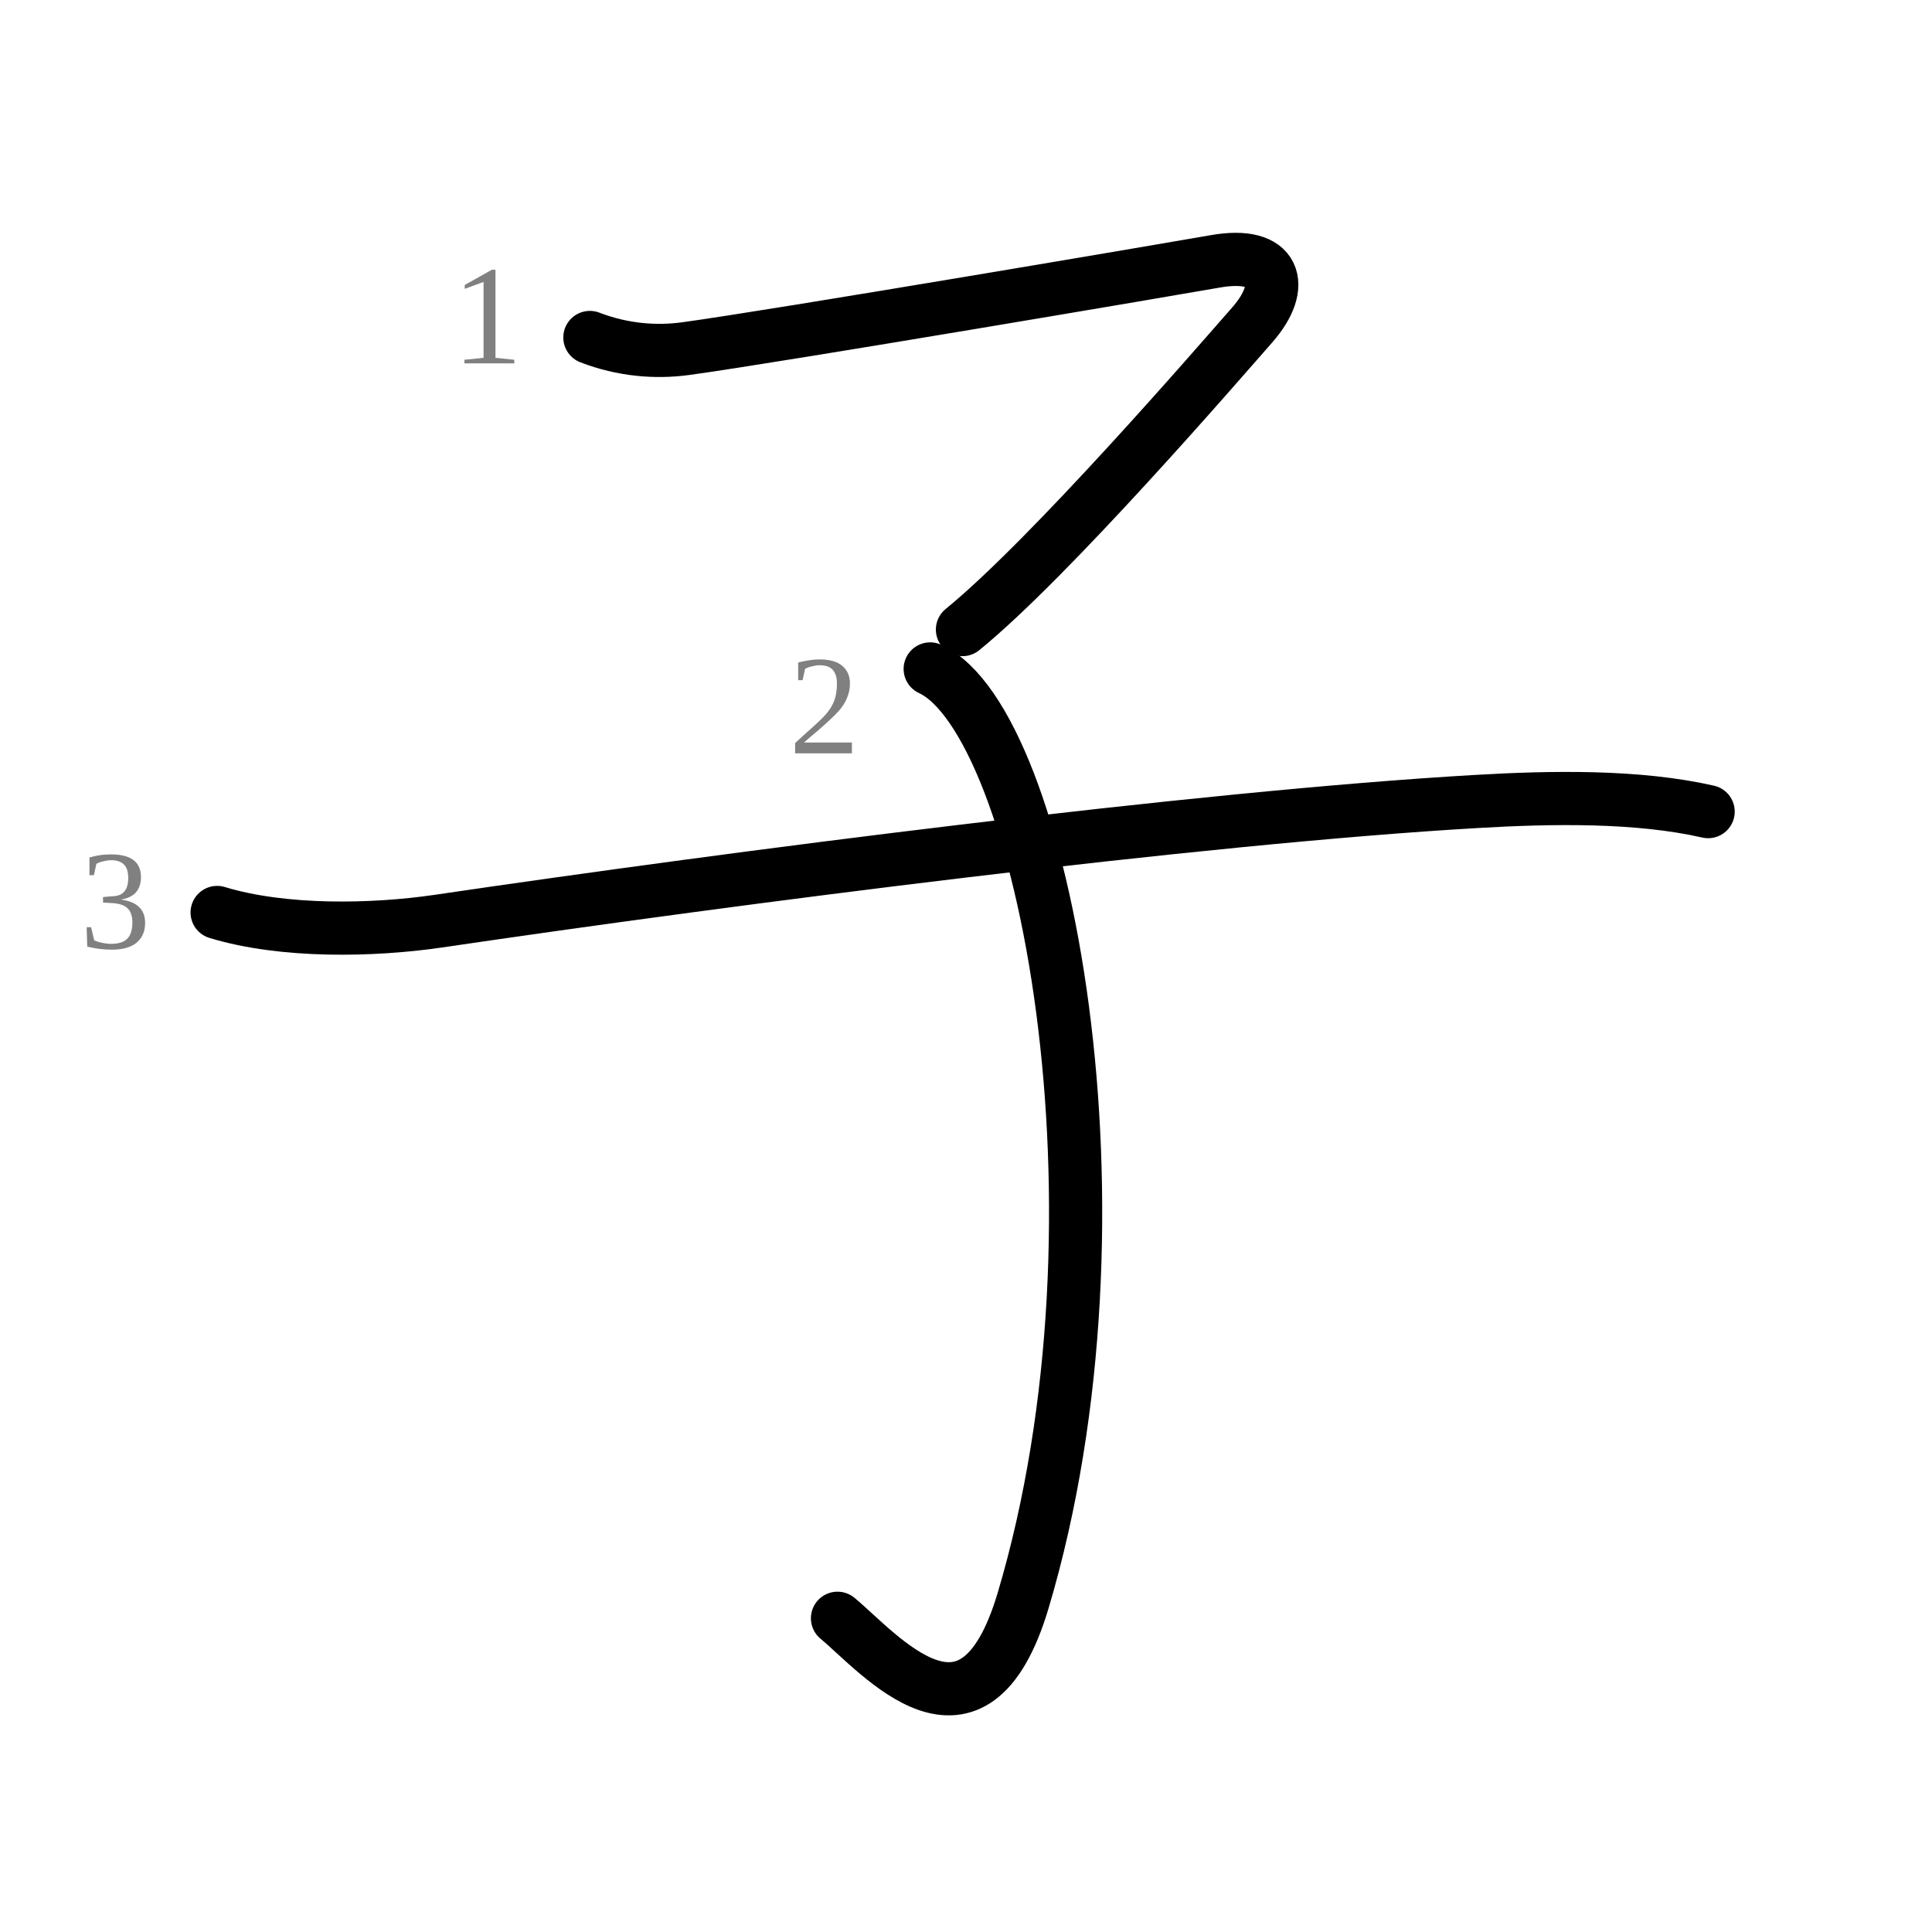
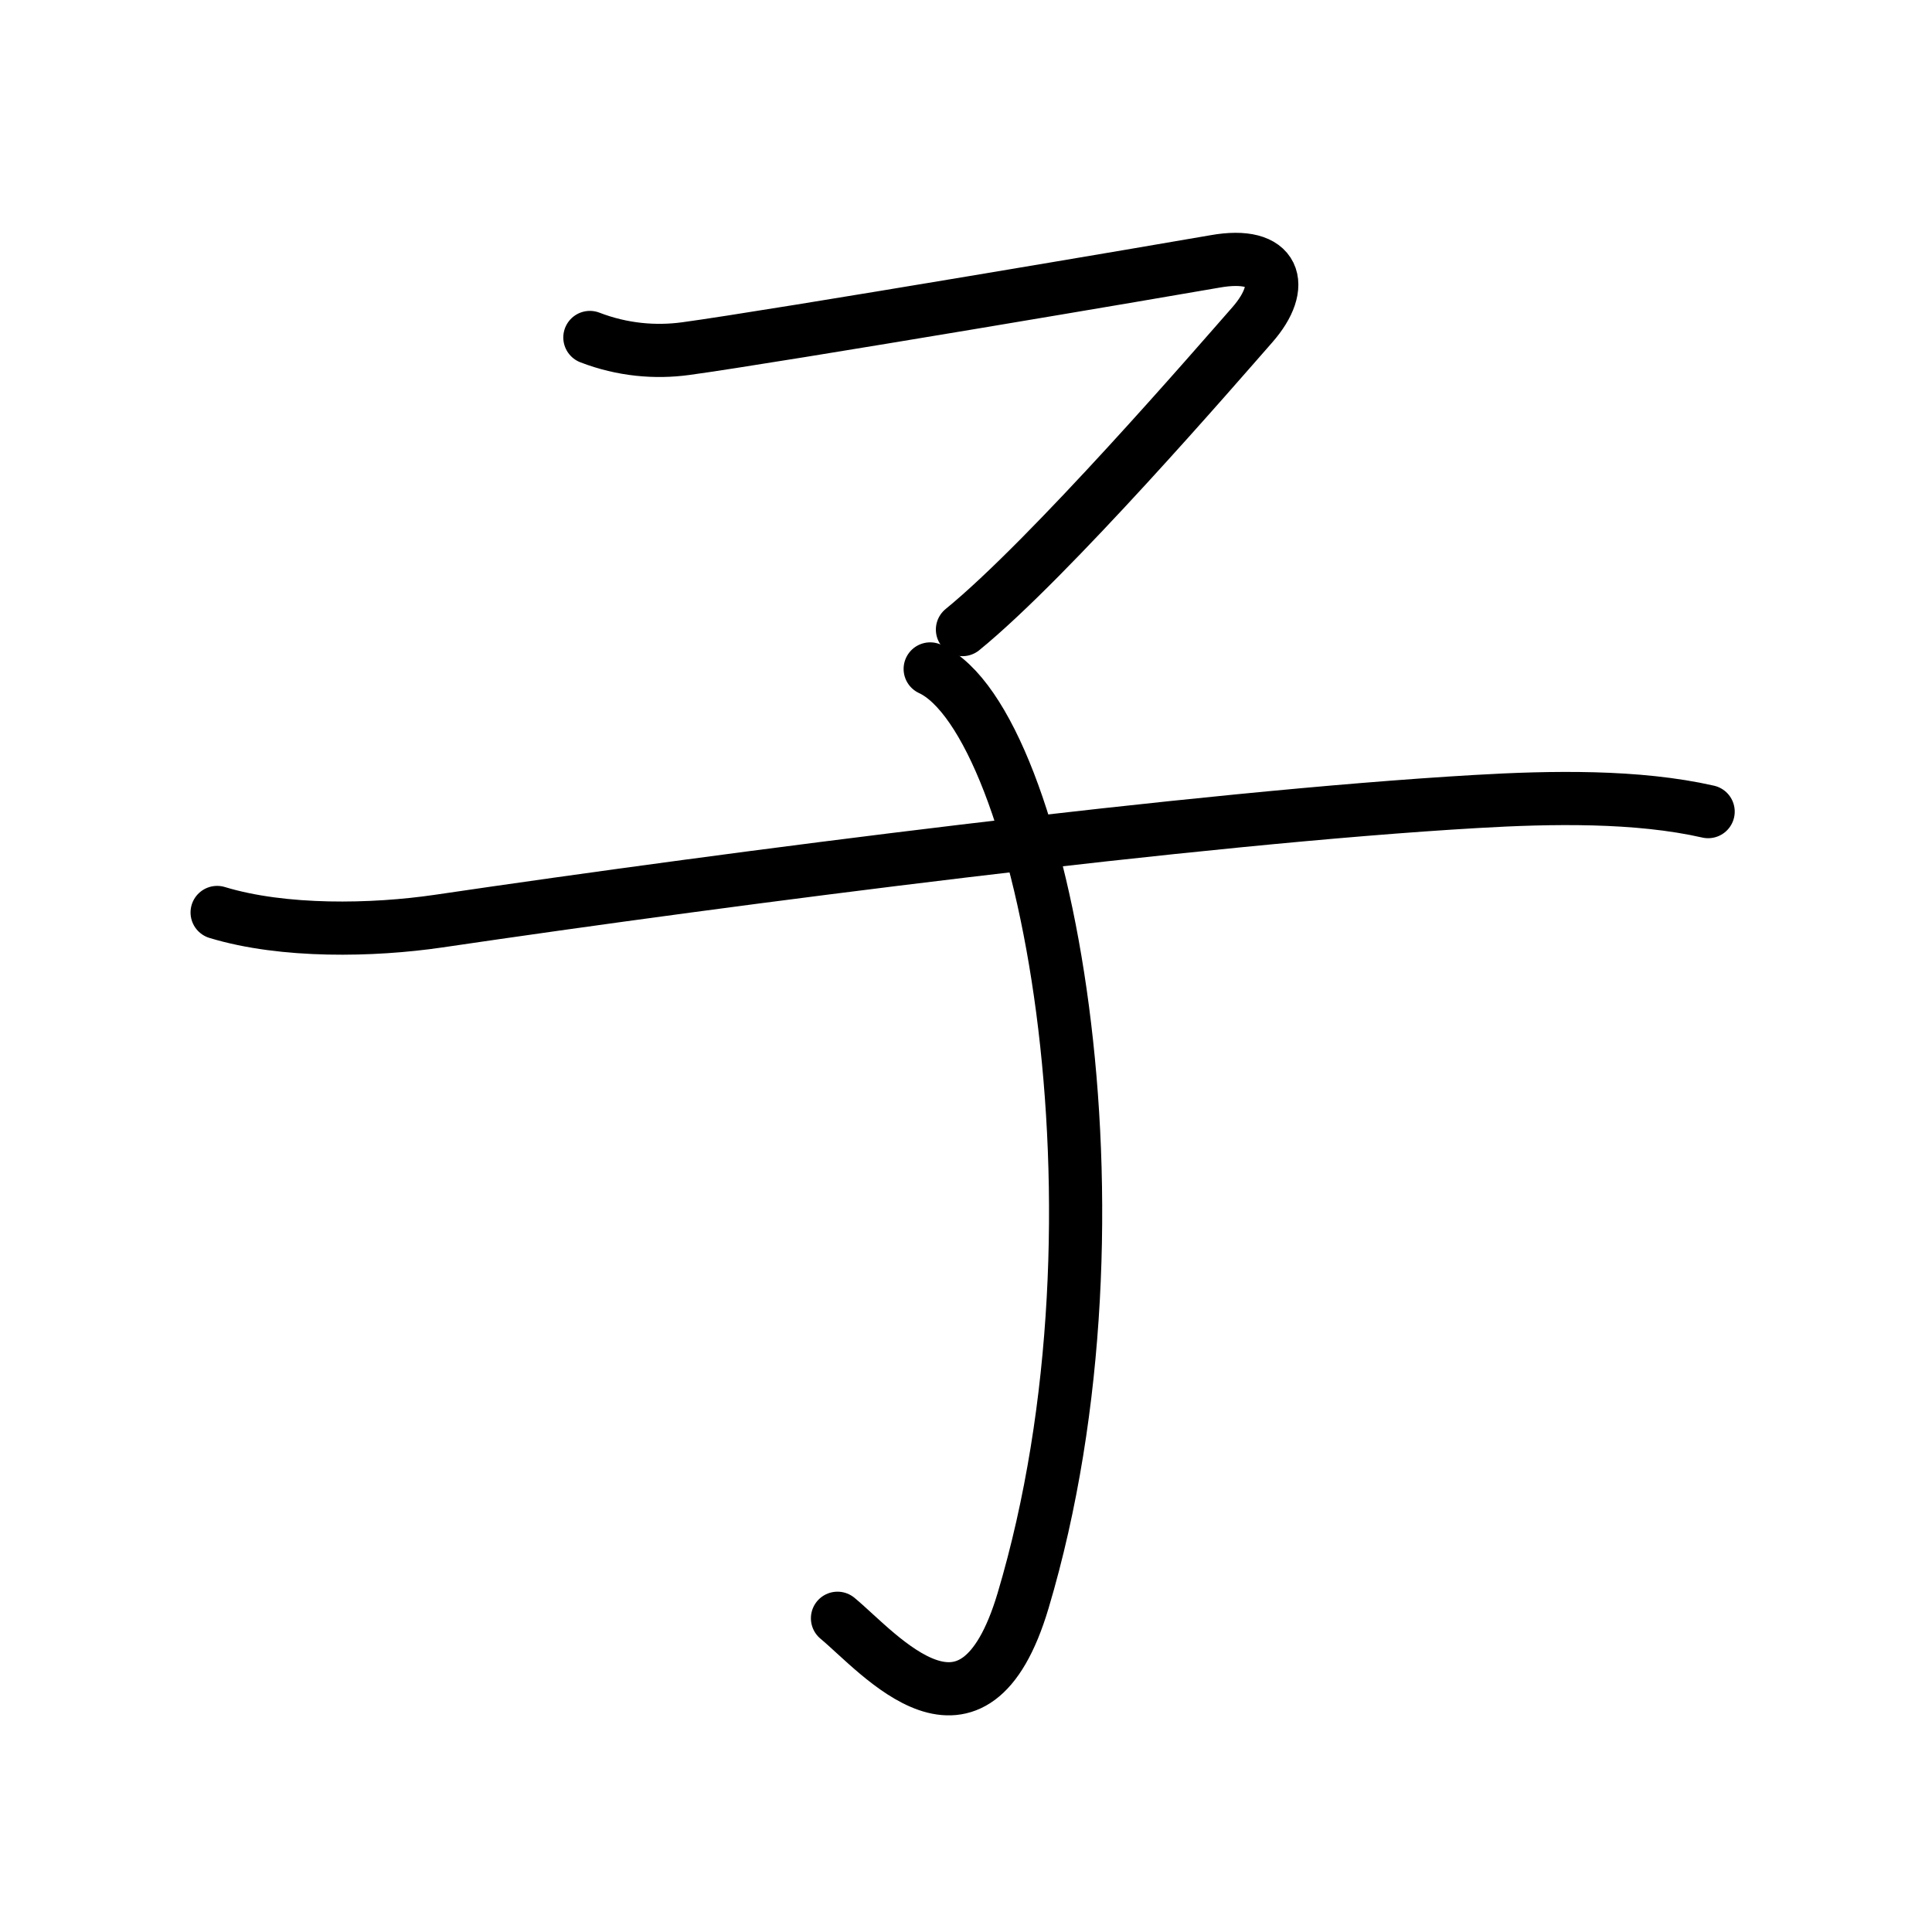
- <svg xmlns="http://www.w3.org/2000/svg" xmlns:ns1="http://kanjivg.tagaini.net" width="109" height="109" viewBox="0 0 109 109">
+ <svg xmlns="http://www.w3.org/2000/svg" width="109" height="109" viewBox="0 0 109 109">
  <g id="kvg:StrokePaths_05b50" style="fill:none;stroke:#000000;stroke-width:3;stroke-linecap:round;stroke-linejoin:round;">
-     <g id="kvg:05b50" ns1:element="子" ns1:radical="general">
-       <path id="kvg:05b50-s1" ns1:type="㇖" d="M33.28,19.04c1.84,0.71,3.7,0.86,5.4,0.63c4.95-0.67,27.95-4.58,29.86-4.92c3.46-0.62,4.06,1.36,2.11,3.58c-1.95,2.22-11.41,13.17-16.35,17.19" />
-       <path id="kvg:05b50-s2" ns1:type="㇁" d="M52.48,37.74c6.42,2.97,11.75,30.73,5.24,52.57c-2.8,9.38-8.09,2.96-10.47,0.99" />
-       <path id="kvg:05b50-s3" ns1:type="㇐" d="M12.25,51.48c3.75,1.14,8.79,1.03,12.48,0.49c16.77-2.47,42.86-5.84,58.53-6.75c4.26-0.25,9.11-0.34,13.11,0.57" />
+     <g id="kvg:05b50">
+       <path d="M33.28,19.04c1.84,0.71,3.7,0.86,5.4,0.63c4.95-0.67,27.95-4.58,29.86-4.92c3.46-0.62,4.06,1.36,2.11,3.58c-1.95,2.22-11.41,13.17-16.35,17.19" />
+       <path d="M52.48,37.74c6.42,2.97,11.75,30.73,5.24,52.57c-2.8,9.38-8.09,2.96-10.47,0.99" />
+       <path d="M12.25,51.48c3.75,1.14,8.79,1.03,12.48,0.49c16.77-2.47,42.86-5.84,58.53-6.75c4.26-0.25,9.11-0.34,13.11,0.57" />
    </g>
  </g>
-   <g id="kvg:StrokeNumbers_05b50" style="font-size:8;fill:#808080">
-     <text transform="matrix(1 0 0 1 25.50 20.50)">1</text>
-     <text transform="matrix(1 0 0 1 44.50 42.50)">2</text>
-     <text transform="matrix(1 0 0 1 4.50 53.50)">3</text>
-   </g>
</svg>
